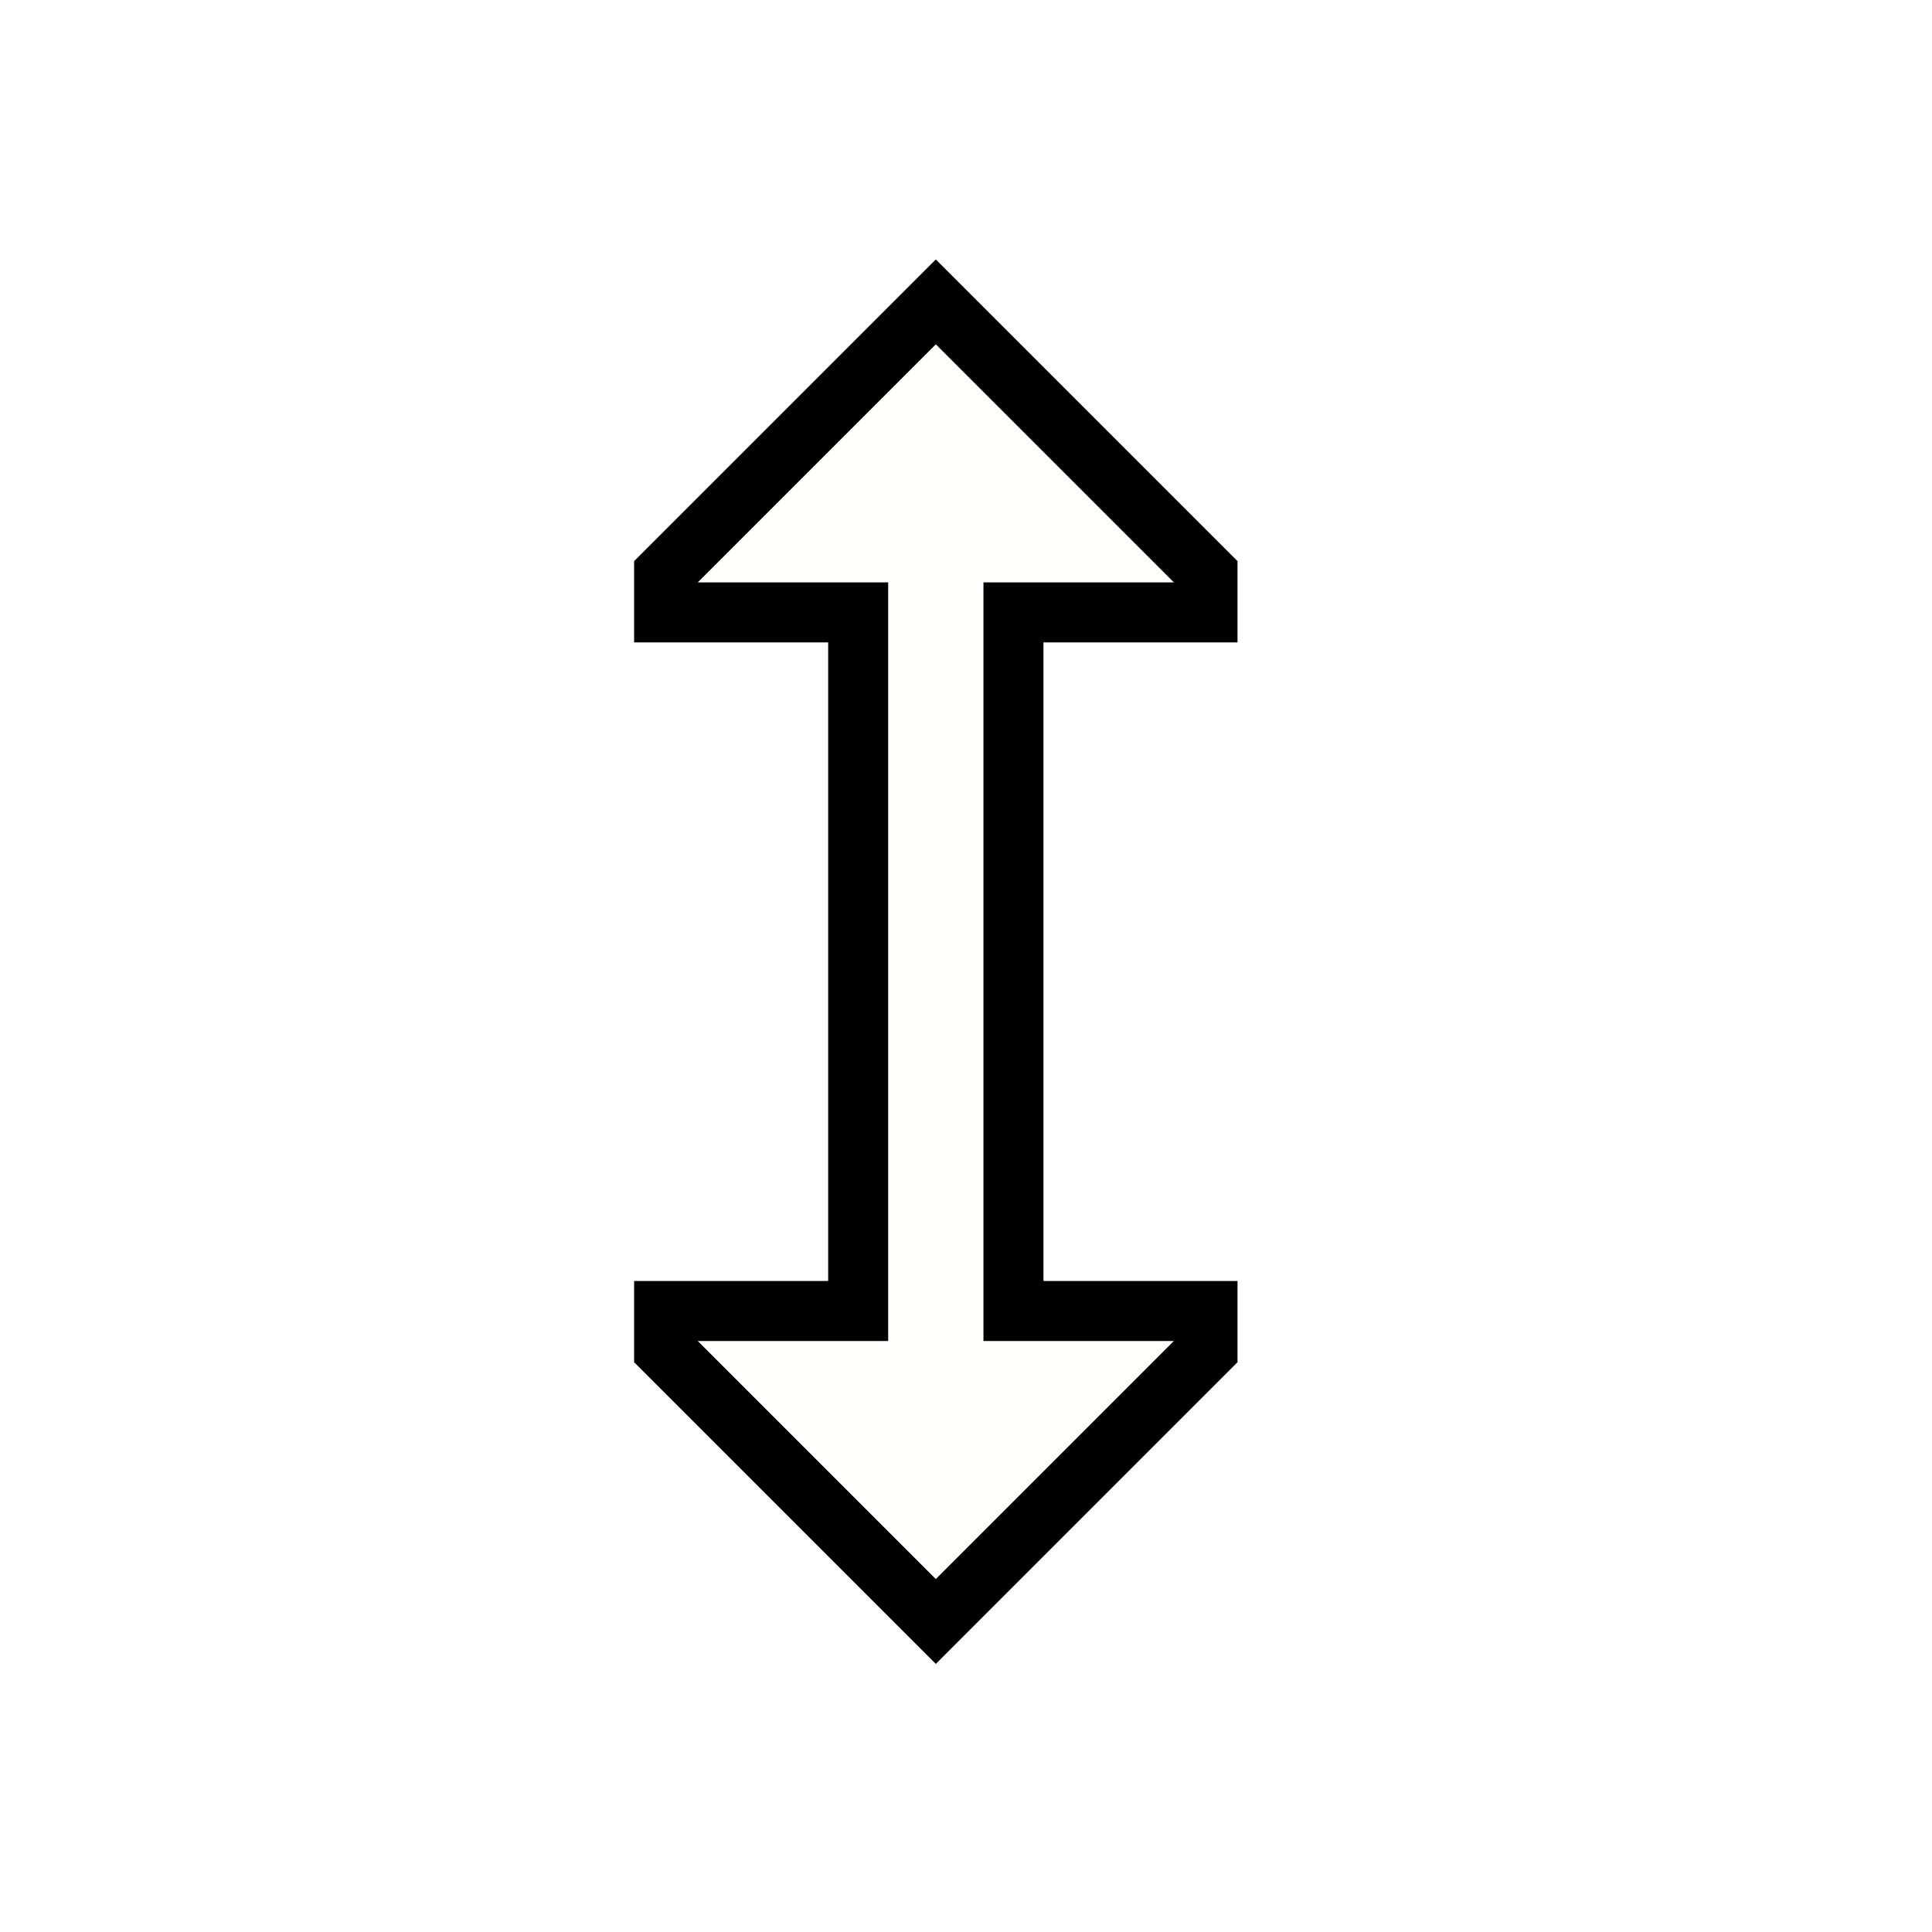
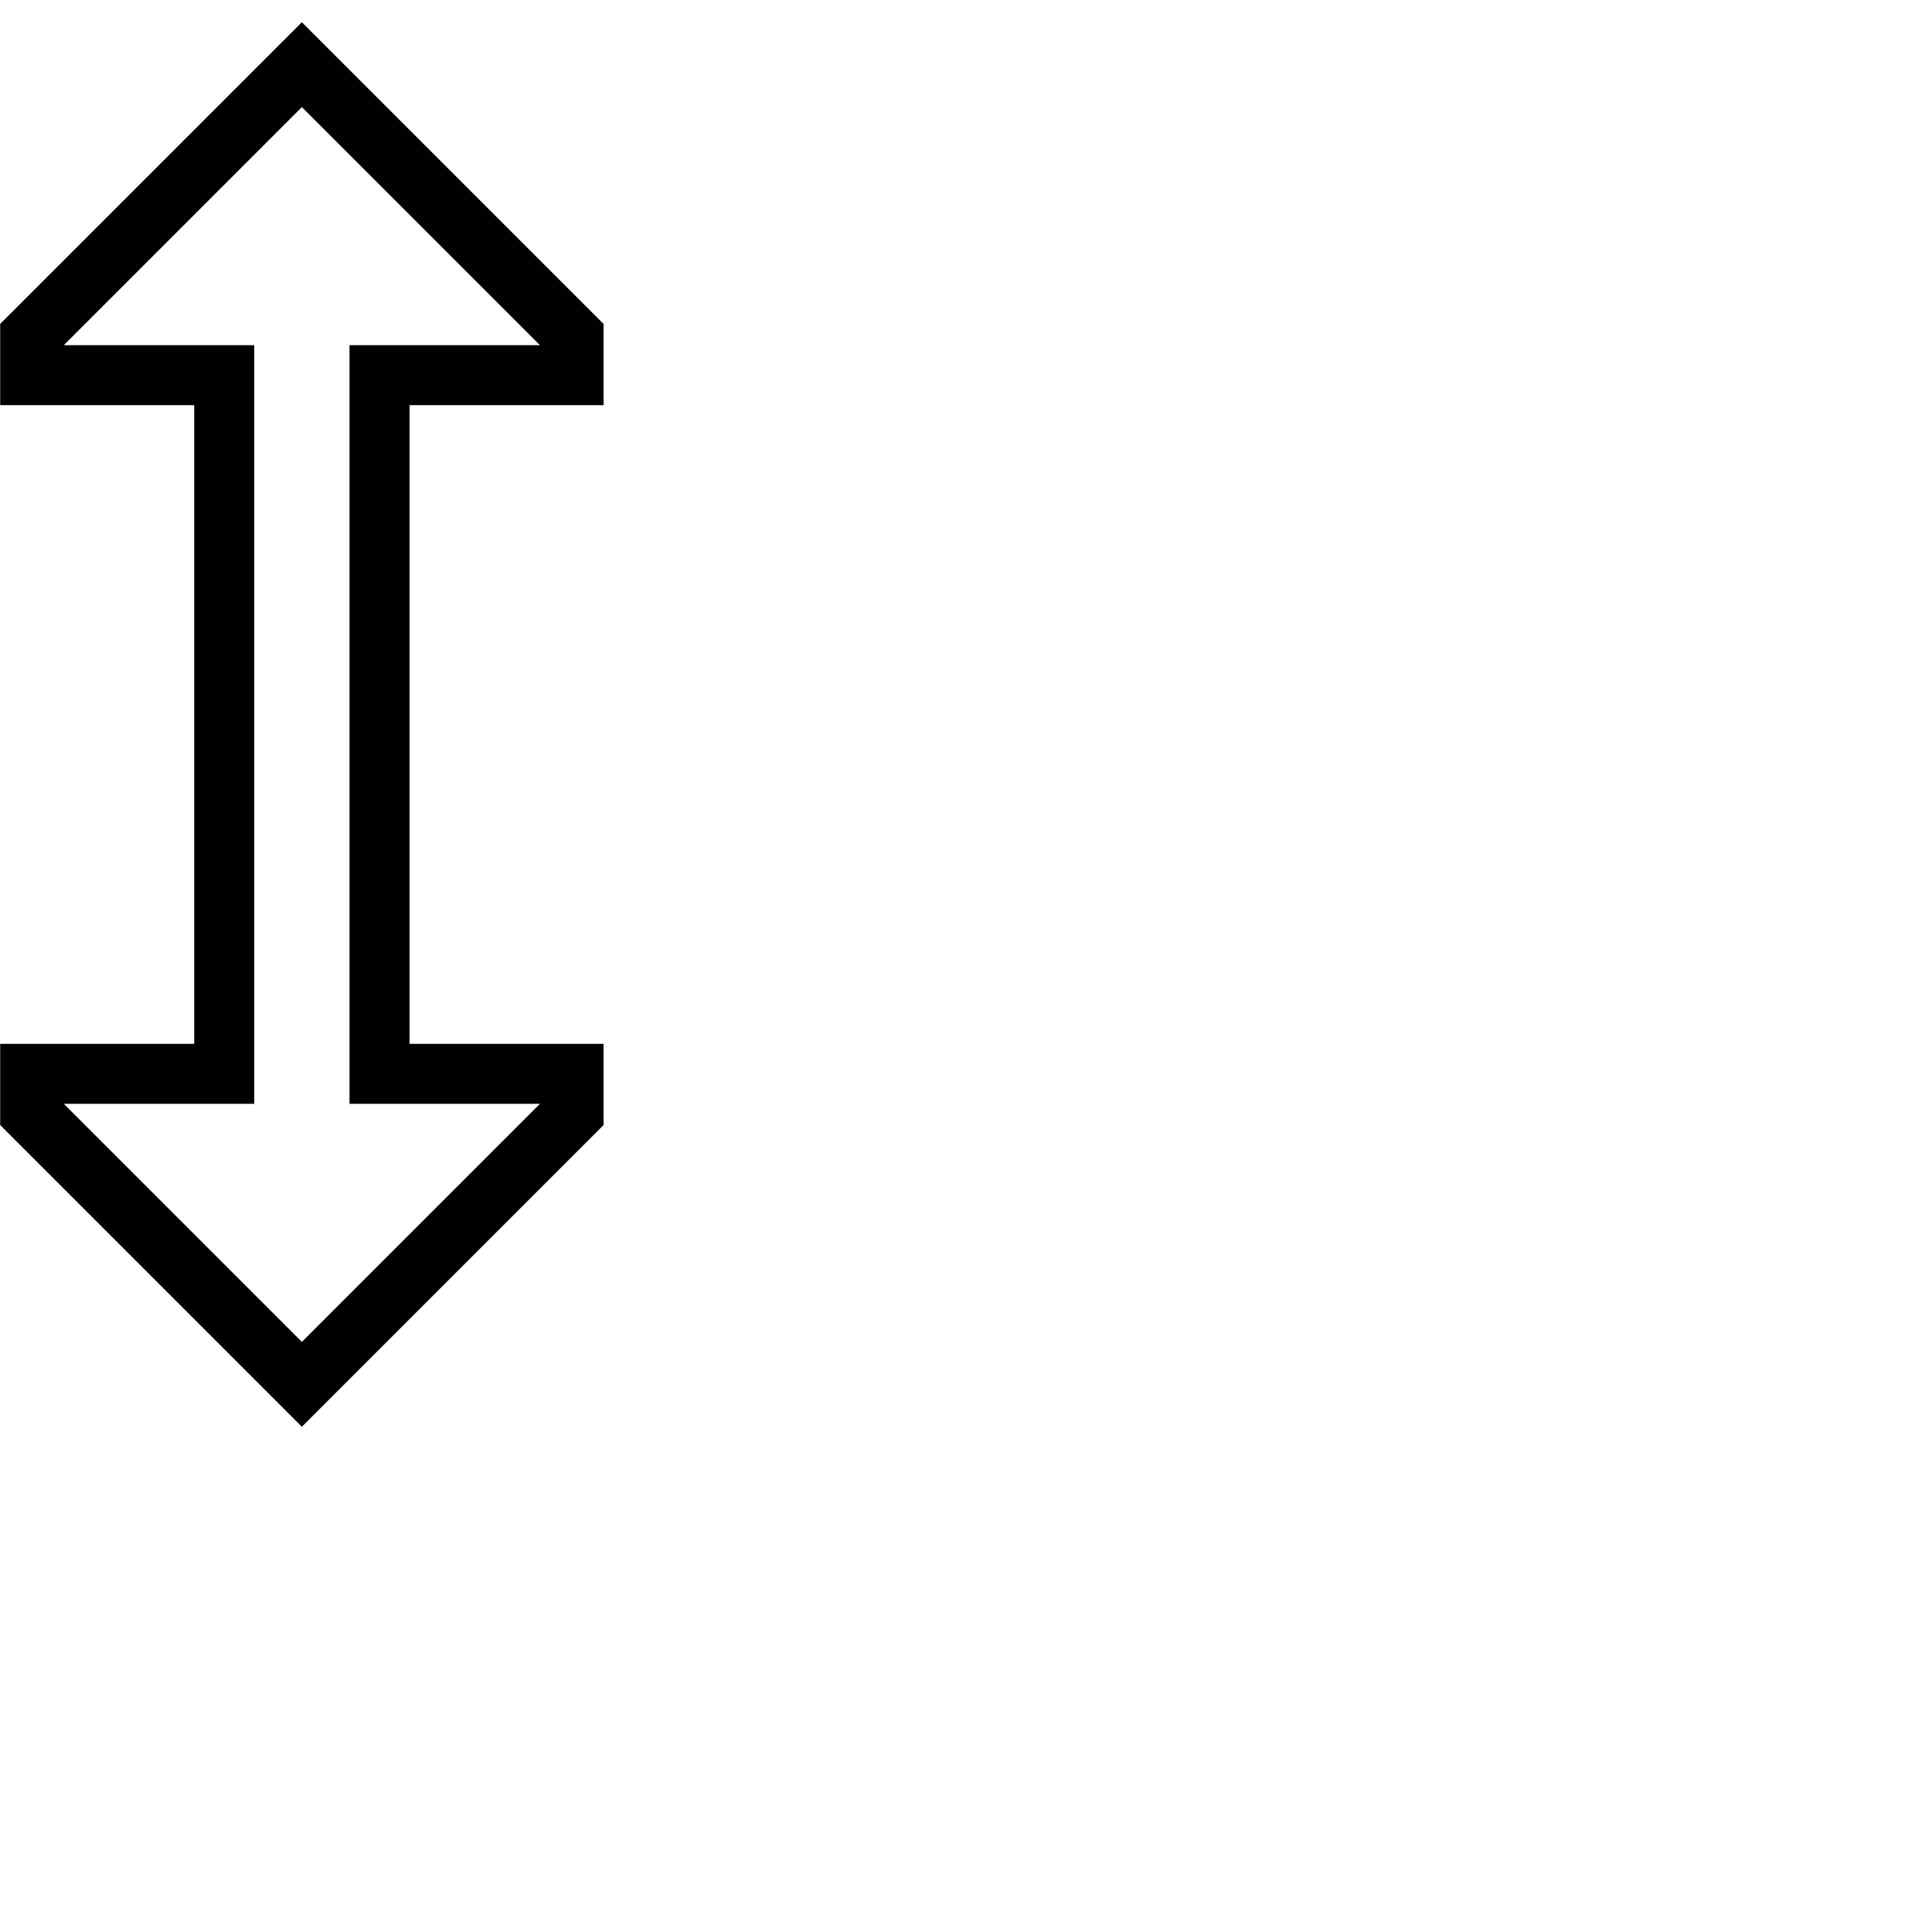
- <svg xmlns="http://www.w3.org/2000/svg" width="32" height="32" viewBox="0 0 32 32" fill="none">
-   <path d="M14.214 10.143H11V9.5L15.5 5L20 9.5V10.143H16.786V21.714H20V22.357L15.5 26.857L11 22.357V21.714H14.214V10.143Z" fill="#FFFFFE" stroke="#000001" stroke-width="0.994" stroke-miterlimit="10" />
+ <svg xmlns="http://www.w3.org/2000/svg" version="1.1" id="Layer_1" x="0px" y="0px" viewBox="0 0 32 32" style="enable-background:new 0 0 32 32;" xml:space="preserve">
+   <g transform="translate(0 32) scale(1 -1)">
+     <polygon style="fill:#FFFFFE;stroke:#000001;stroke-width:0.994;stroke-miterlimit:10;" points="3.714,14.214 0.5,14.214  0.5,13.571 5,9.071 9.5,13.571 9.5,14.214 6.286,14.214 6.286,25.786 9.5,25.786 9.5,26.429 5,30.929  0.5,26.429 0.5,25.786 3.714,25.786 " />
+   </g>
</svg>
